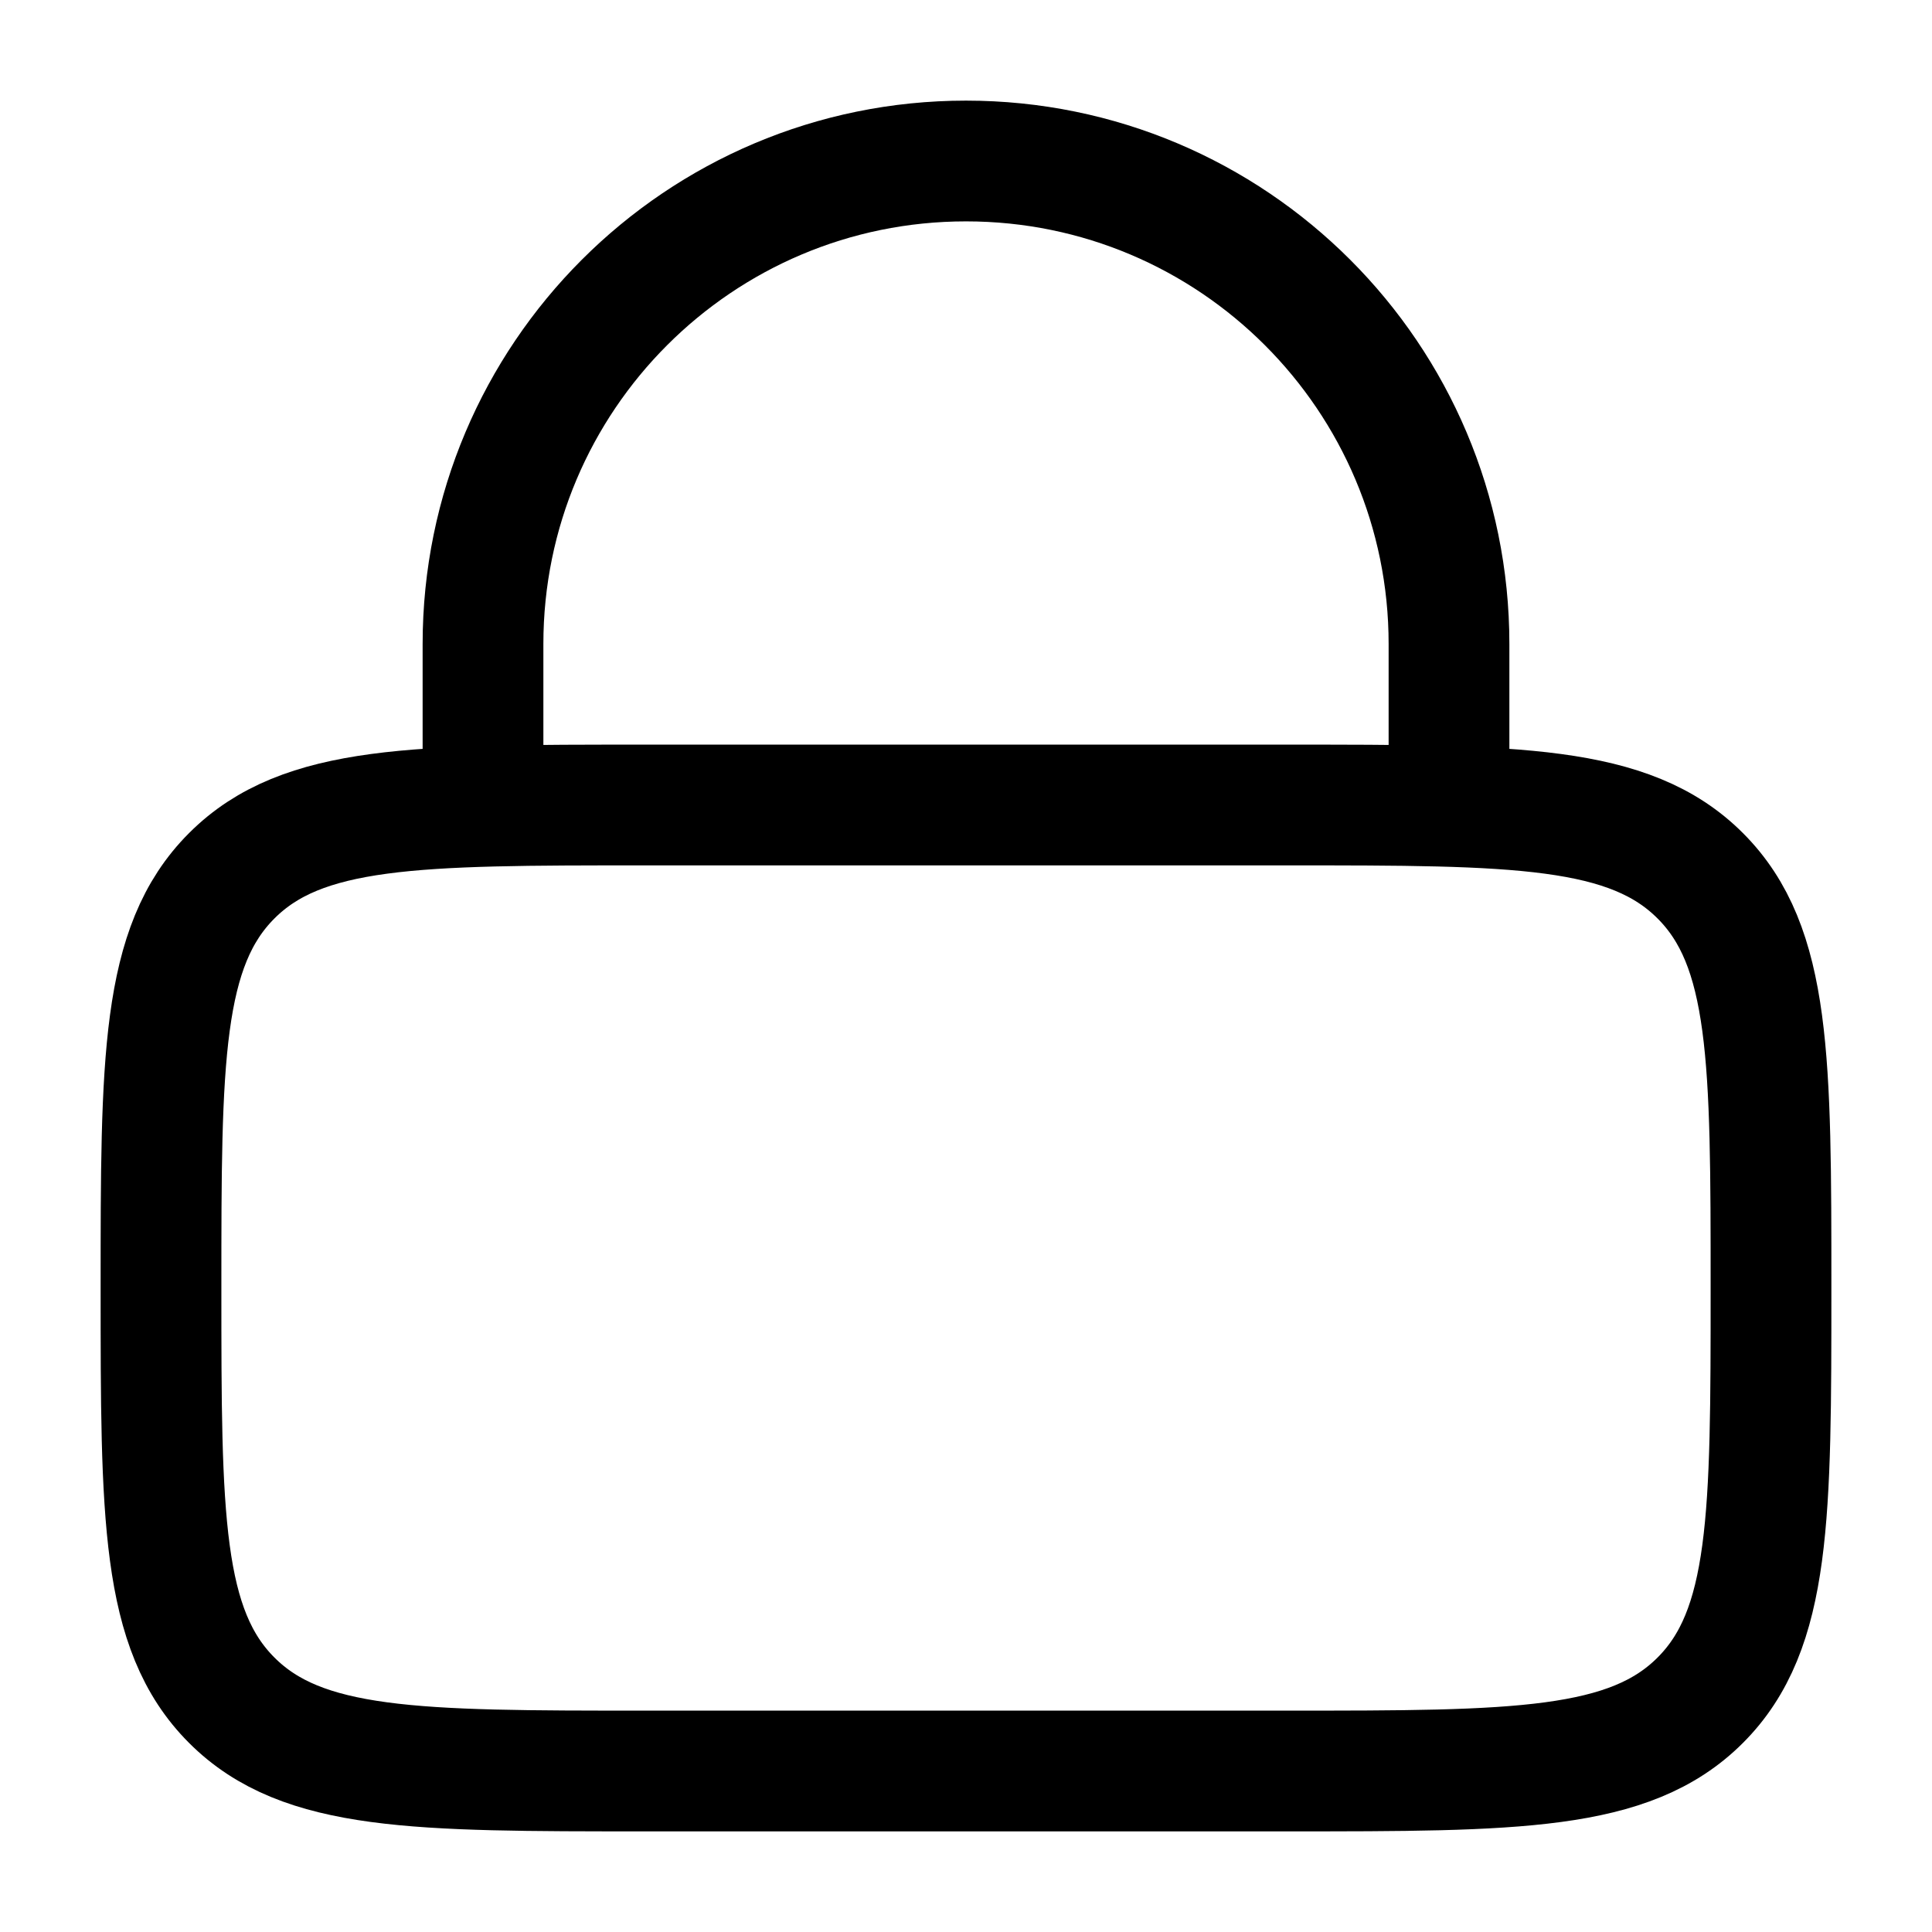
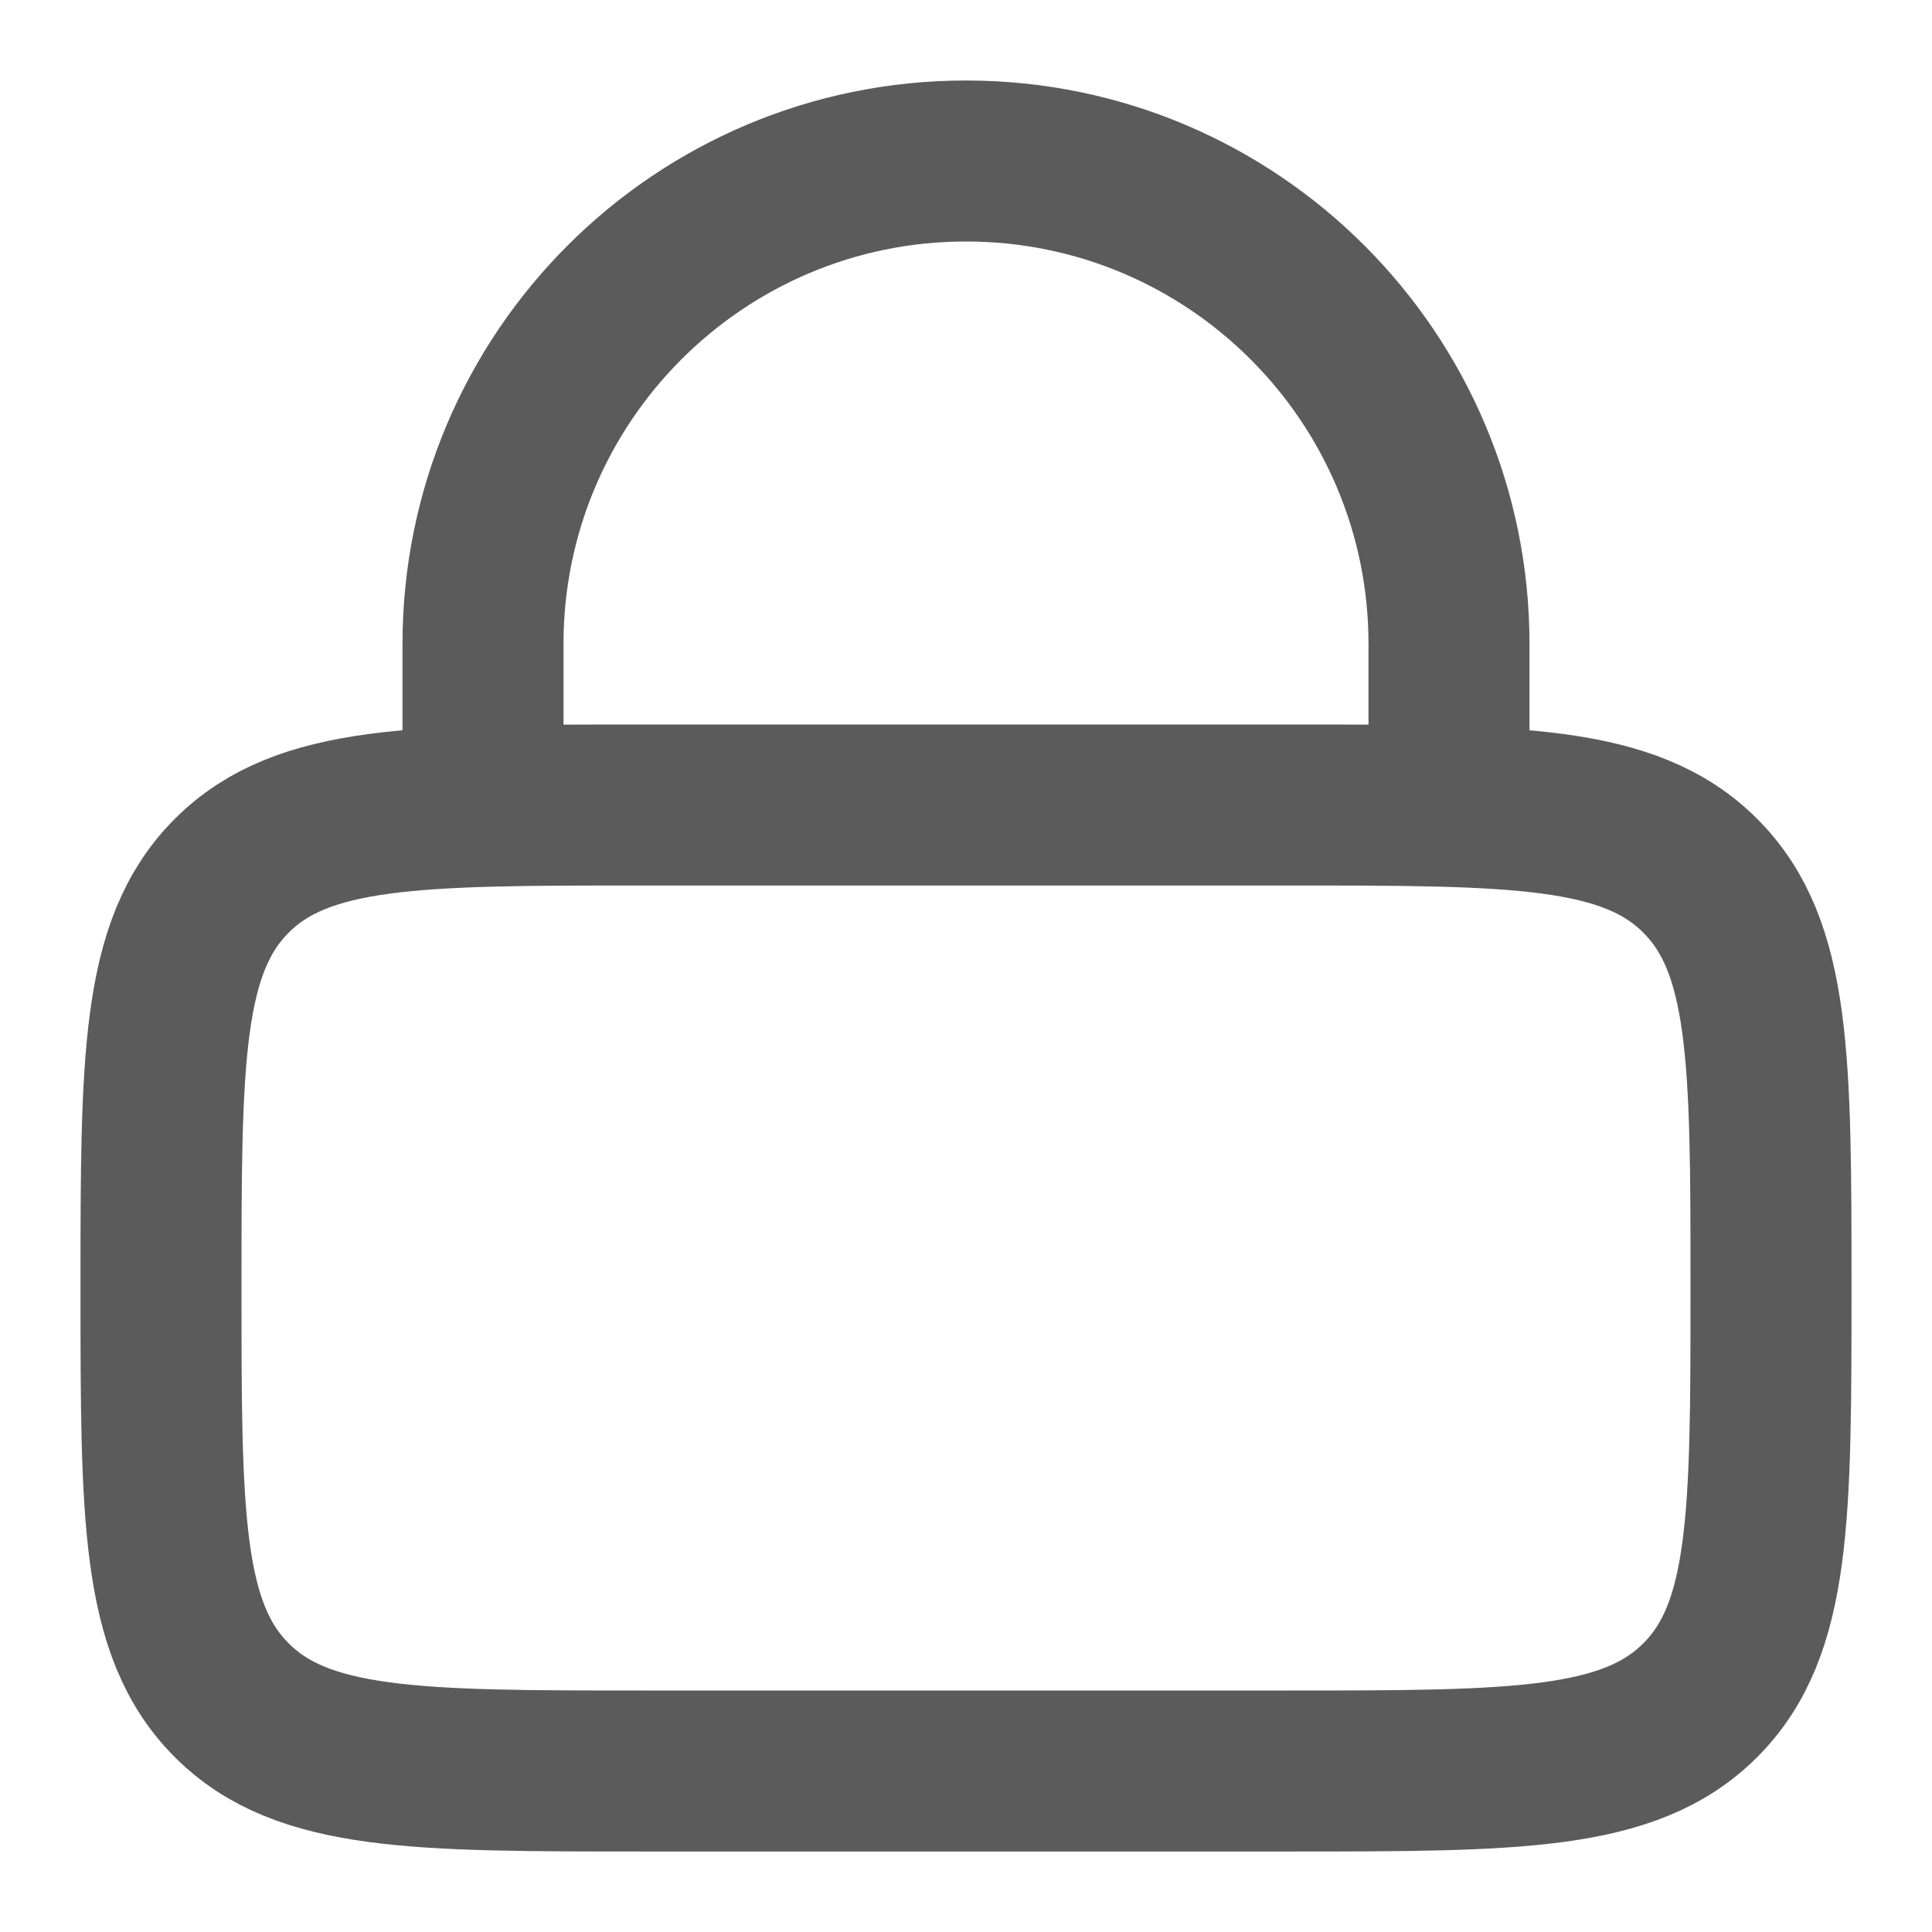
<svg xmlns="http://www.w3.org/2000/svg" width="24" height="24" viewBox="0 0 24 24">
-   <g fill="none" stroke="currentColor" stroke-width="1.5">
+   <g fill="none" stroke="#5B5B5B" stroke-width="2">
    <path d="M2 16c0-2.828 0-4.243.879-5.121C3.757 10 5.172 10 8 10h8c2.828 0 4.243 0 5.121.879C22 11.757 22 13.172 22 16s0 4.243-.879 5.121C20.243 22 18.828 22 16 22H8c-2.828 0-4.243 0-5.121-.879C2 20.243 2 18.828 2 16Z" />
    <path stroke-linecap="round" d="M6 10V8a6 6 0 1 1 12 0v2" />
  </g>
</svg>
